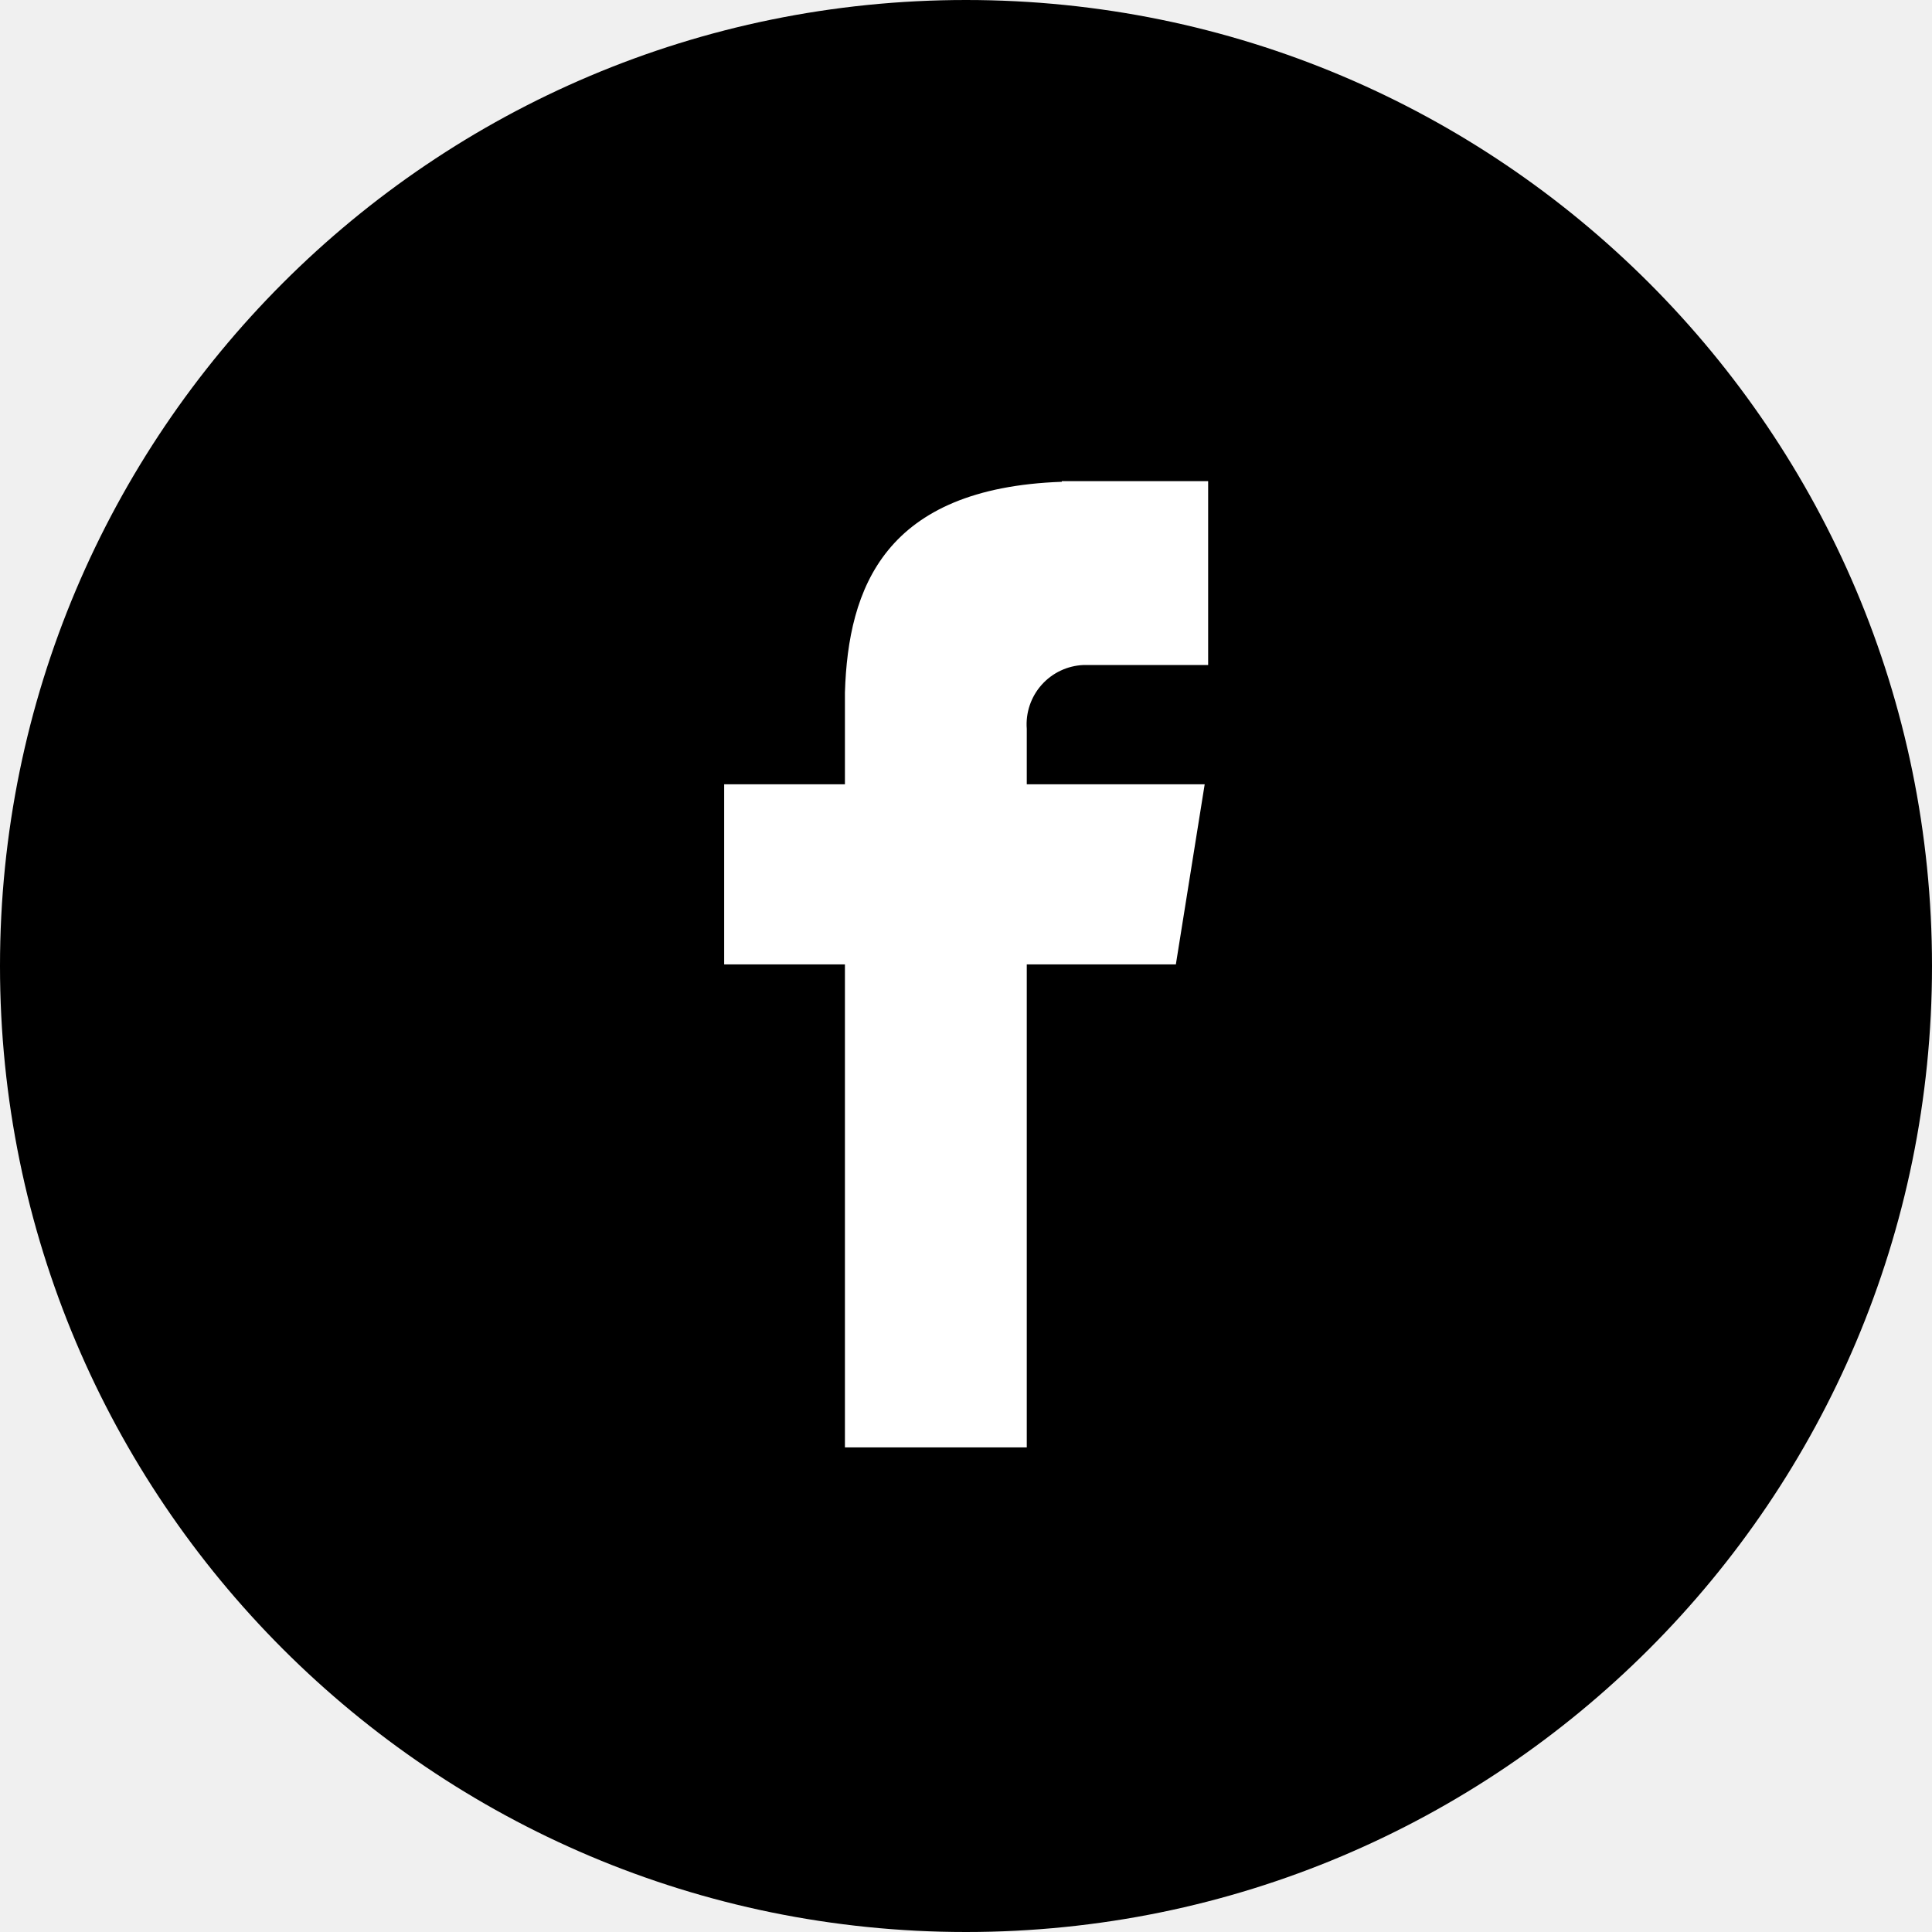
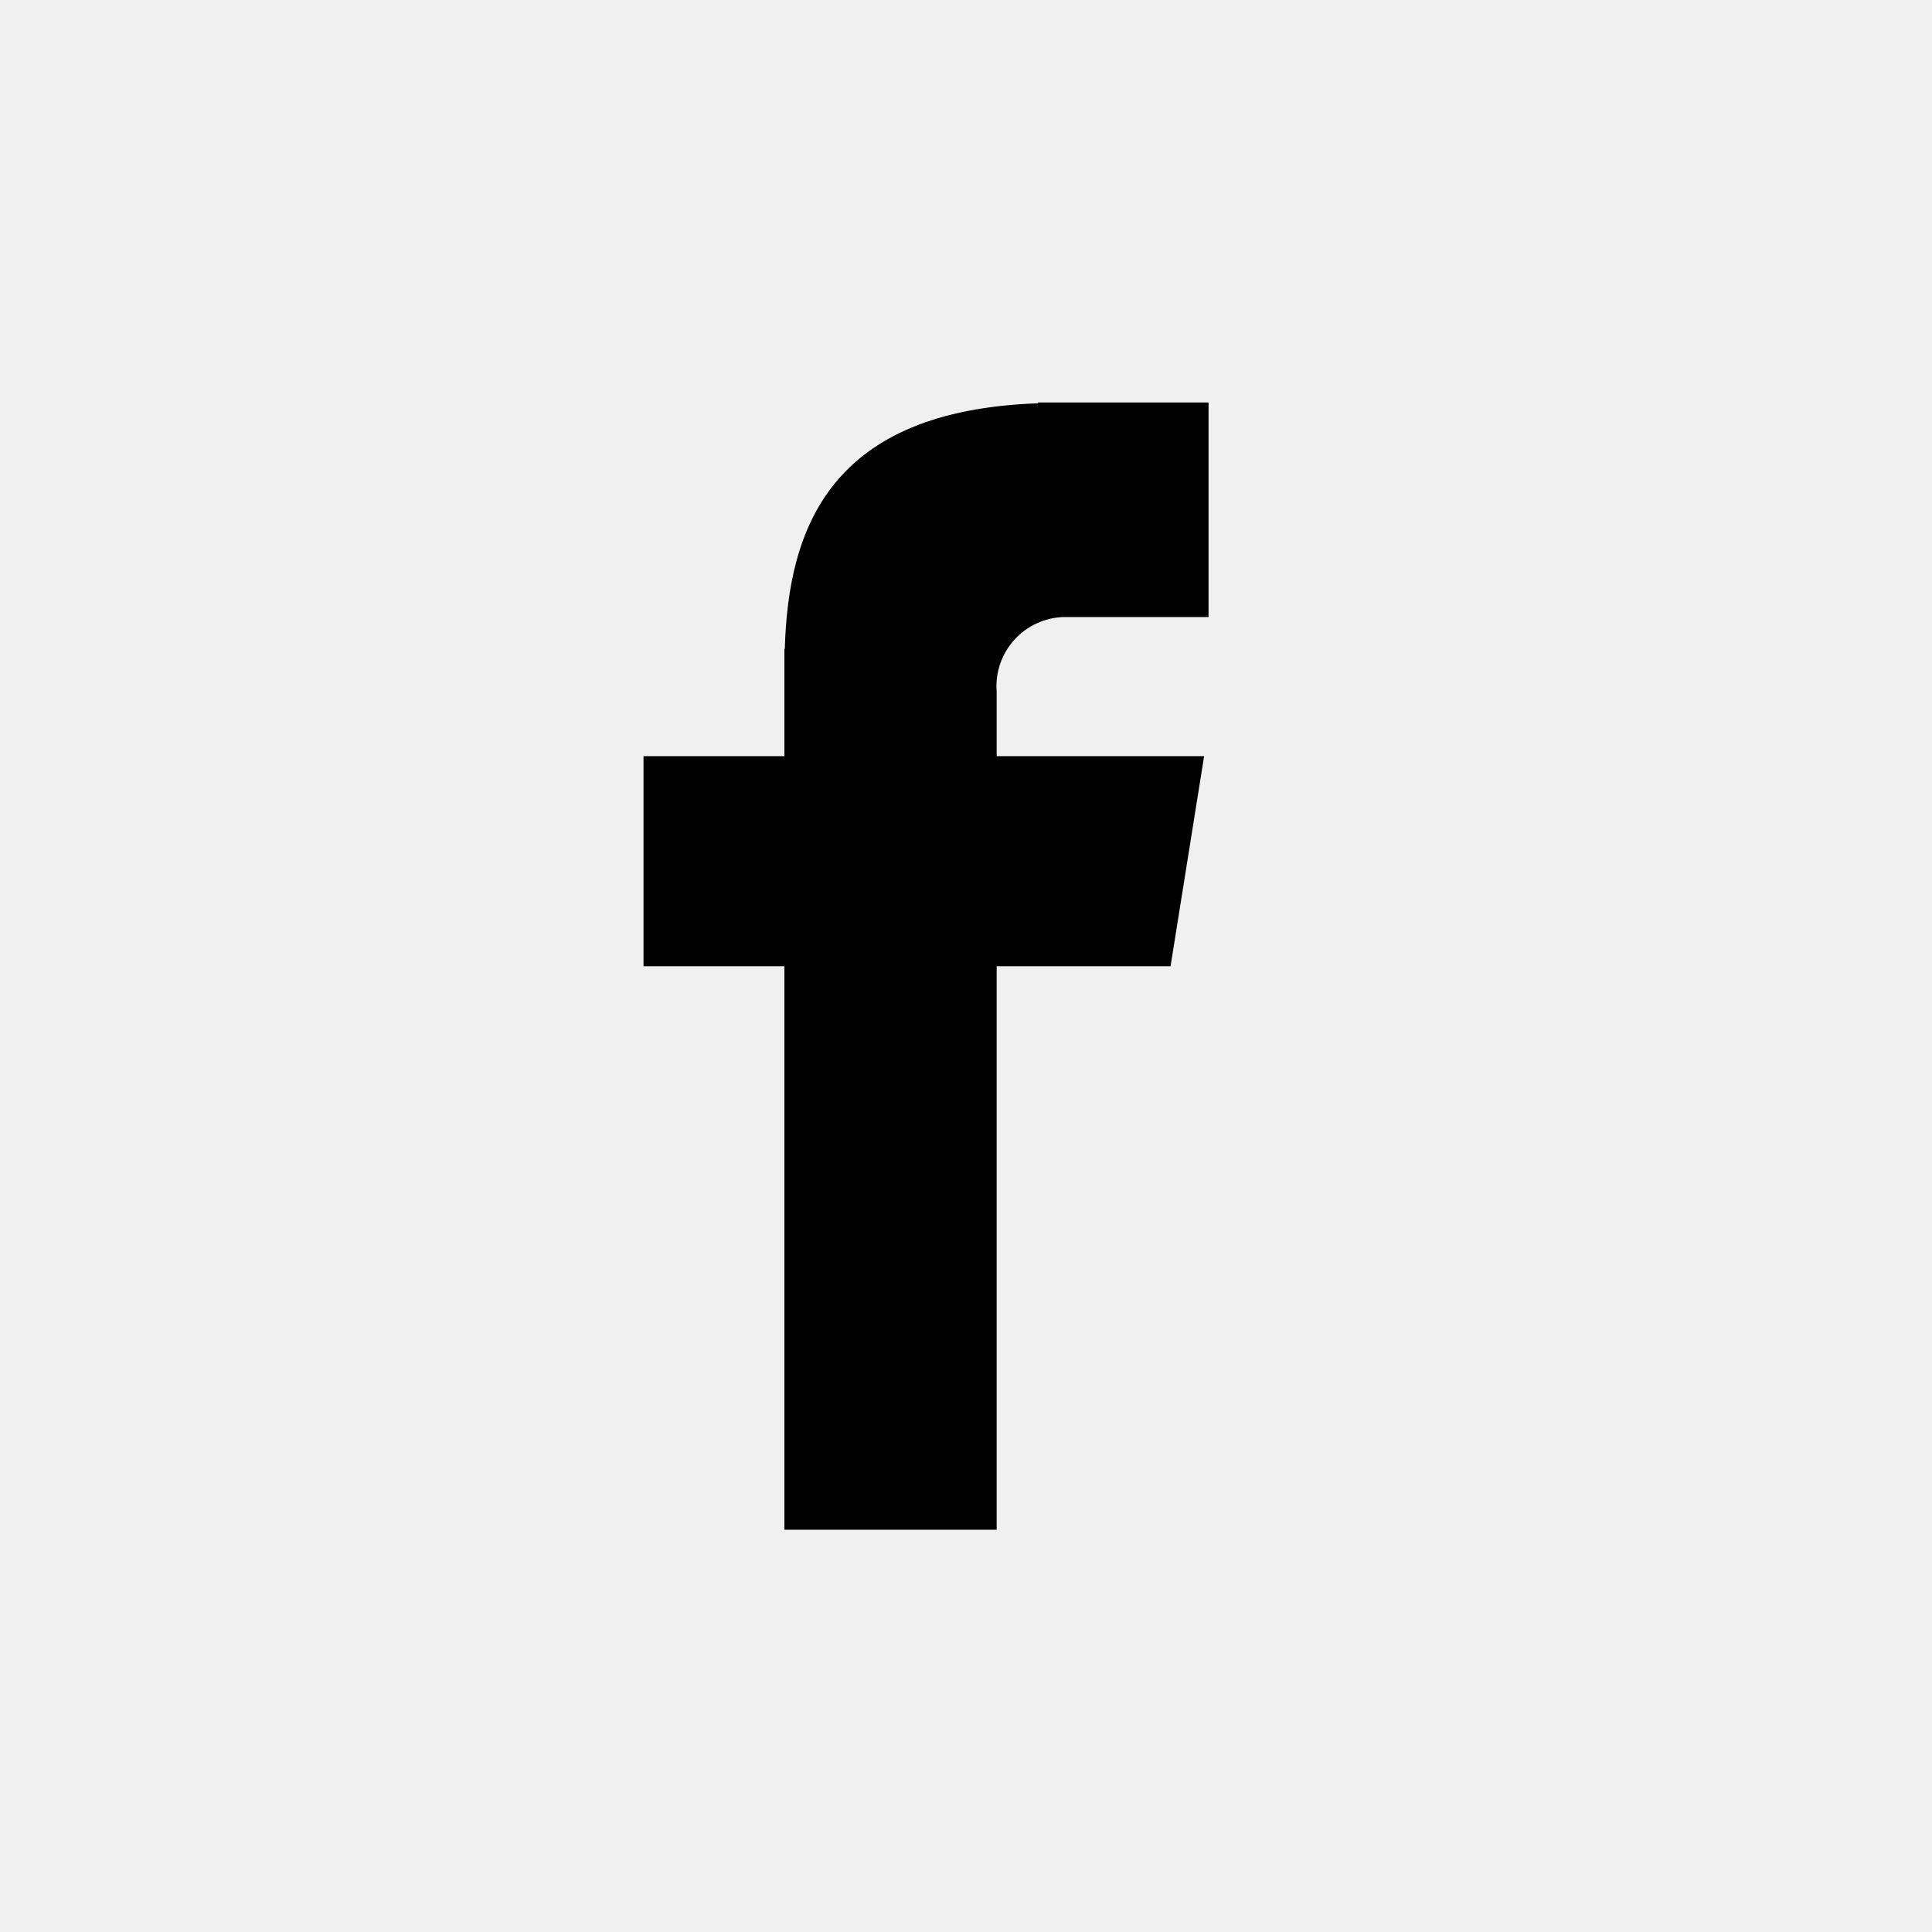
<svg xmlns="http://www.w3.org/2000/svg" id="icon-sm-facebook" width="24" height="24" viewBox="0 0 24 24">
-   <path id="Pfad_177" data-name="Pfad 177" d="M12,0A12,12,0,1,1,0,12,12,12,0,0,1,12,0Z" />
-   <path id="Pfad_178" data-name="Pfad 178" d="M113.606,74.831h1.547V72.547h-1.818v.008c-2.2.078-2.654,1.316-2.694,2.617h0v1.141h-1.5V78.55h1.5v6H112.9v-6h1.852l.358-2.237H112.9v-.689A.737.737,0,0,1,113.606,74.831Z" transform="translate(-100.145 -66.57)" fill="#fff" />
+   <rect id="Rechteck_1354" data-name="Rechteck 1354" width="24" height="24" fill="none" />
+   <path id="Pfad_178" data-name="Pfad 178" d="M114.351,75.212h1.8V72.547h-2.121v.01c-2.57.091-3.1,1.536-3.143,3.053h-.005V76.94h-1.75v2.61h1.75v7h2.637v-7h2.16l.417-2.61h-2.577v-.8A.86.86,0,0,1,114.351,75.212Z" transform="translate(-101.138 -67.547)" />
</svg>
